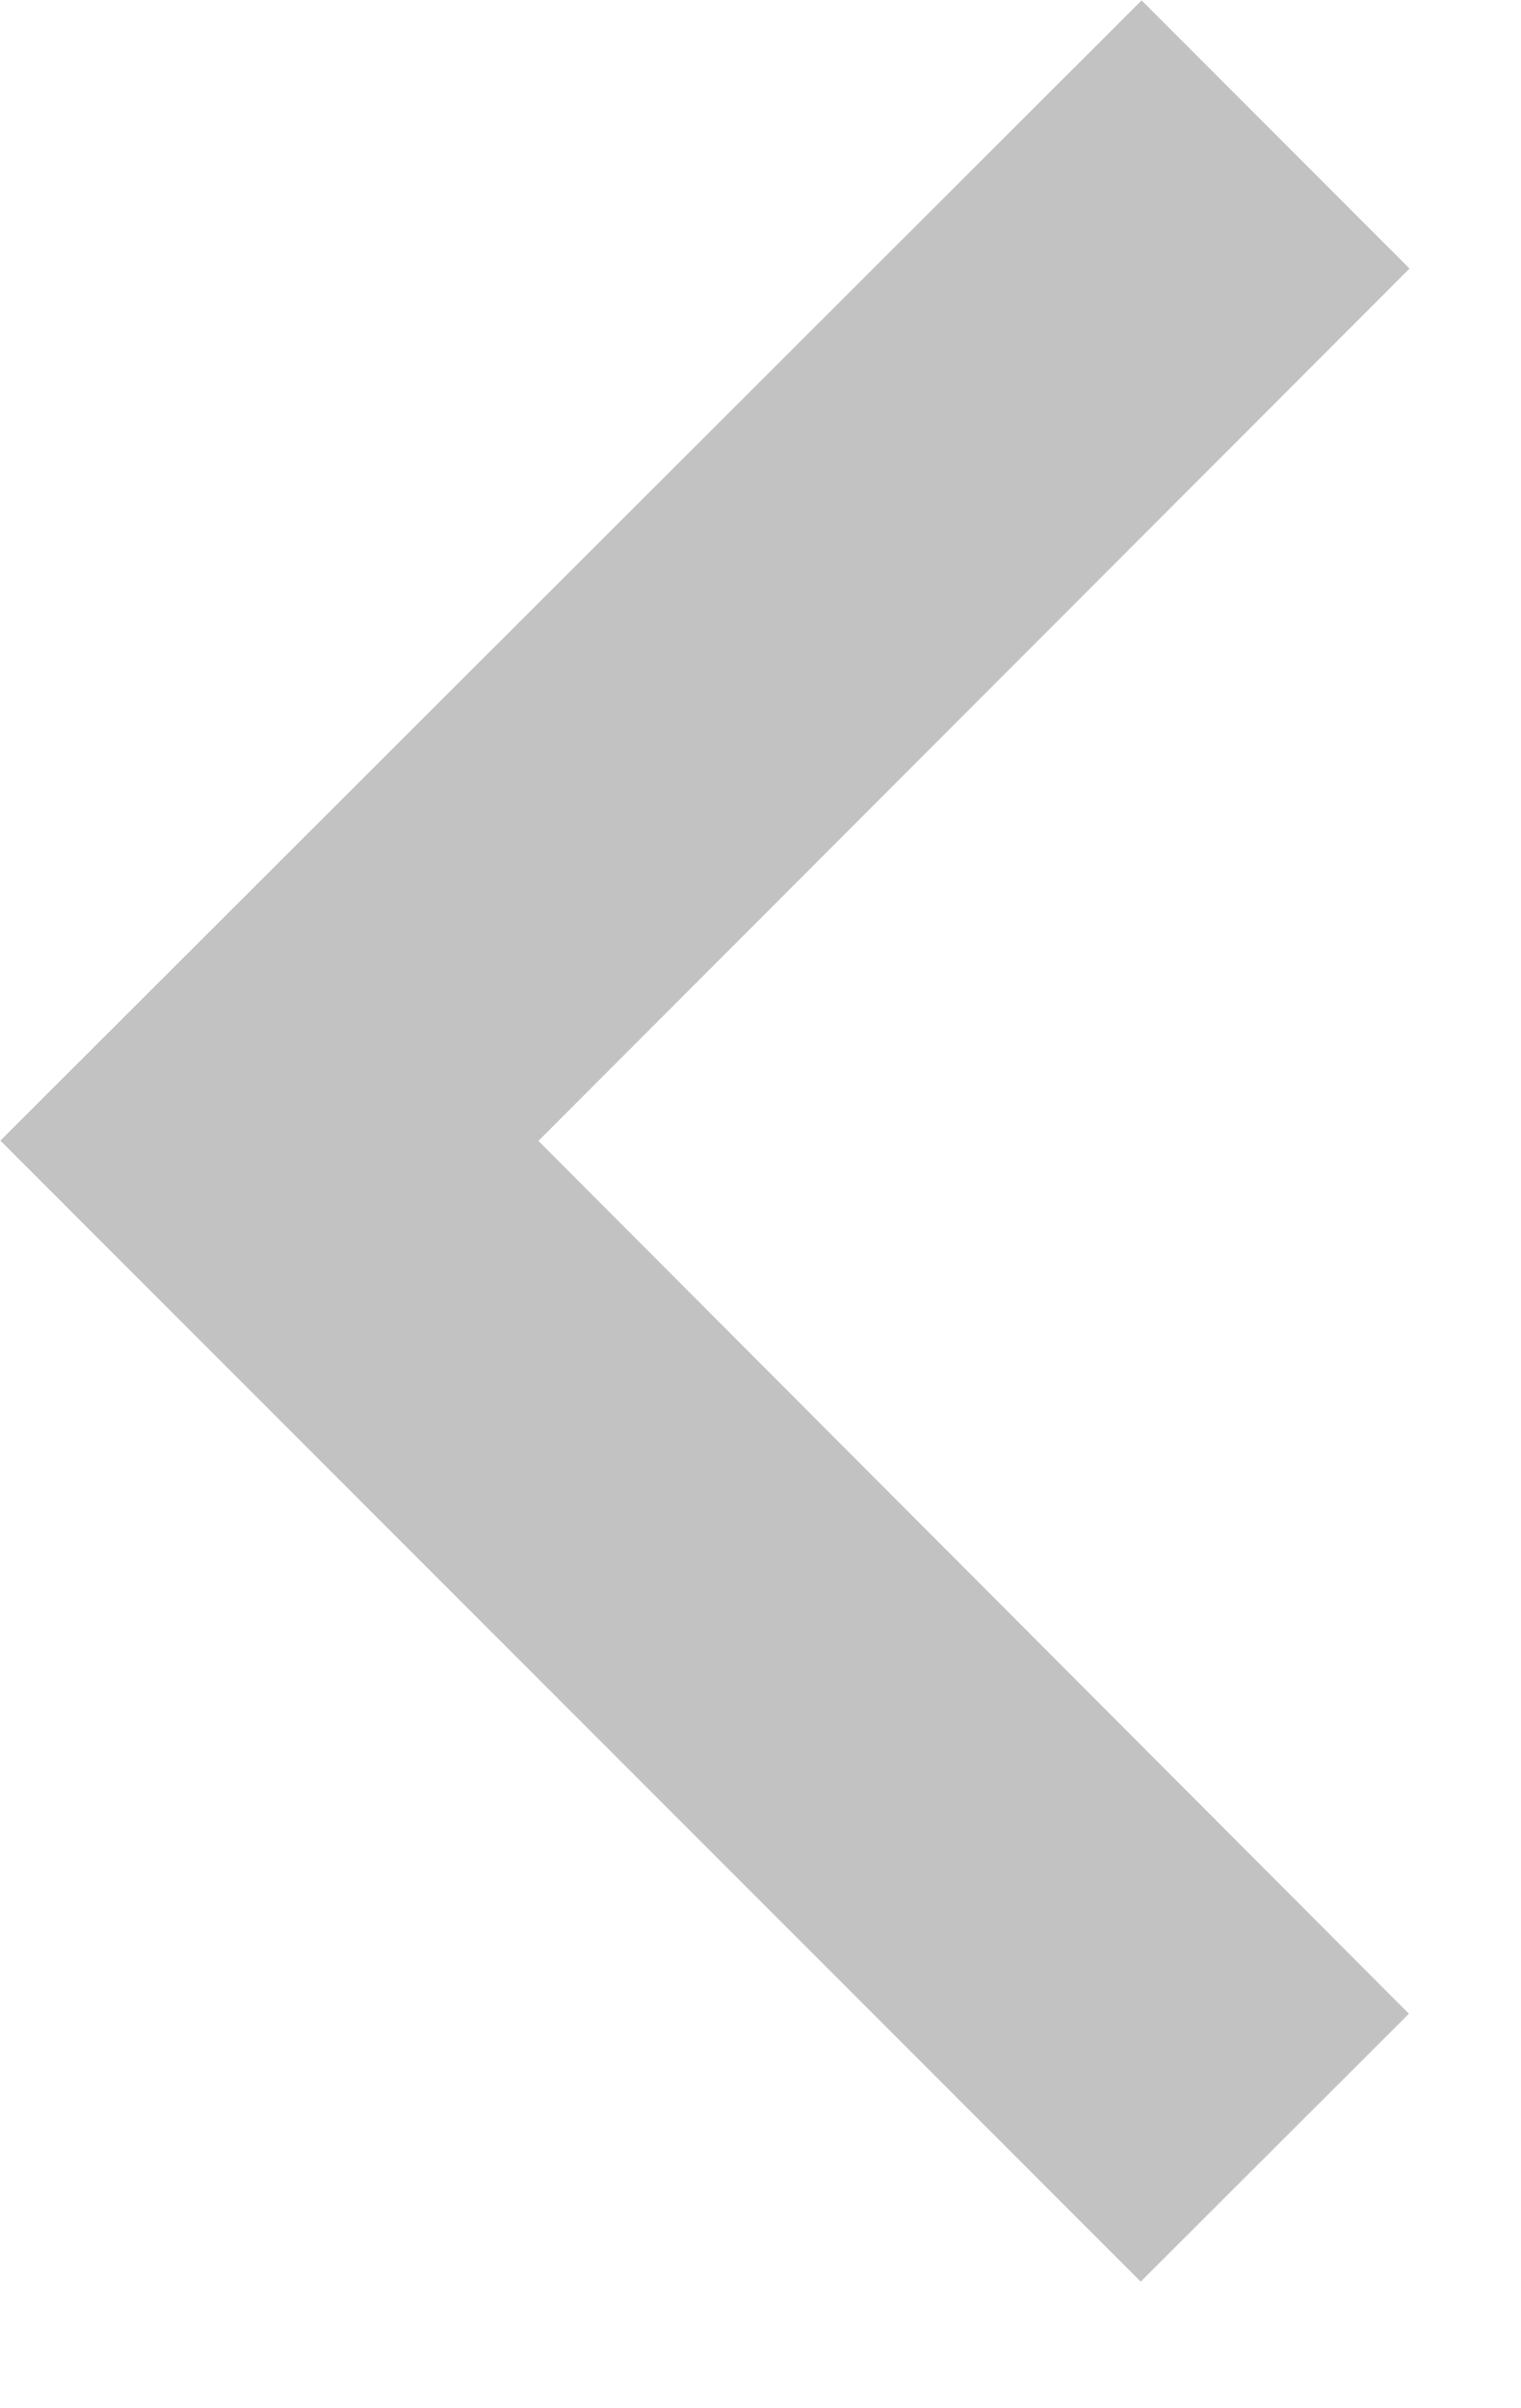
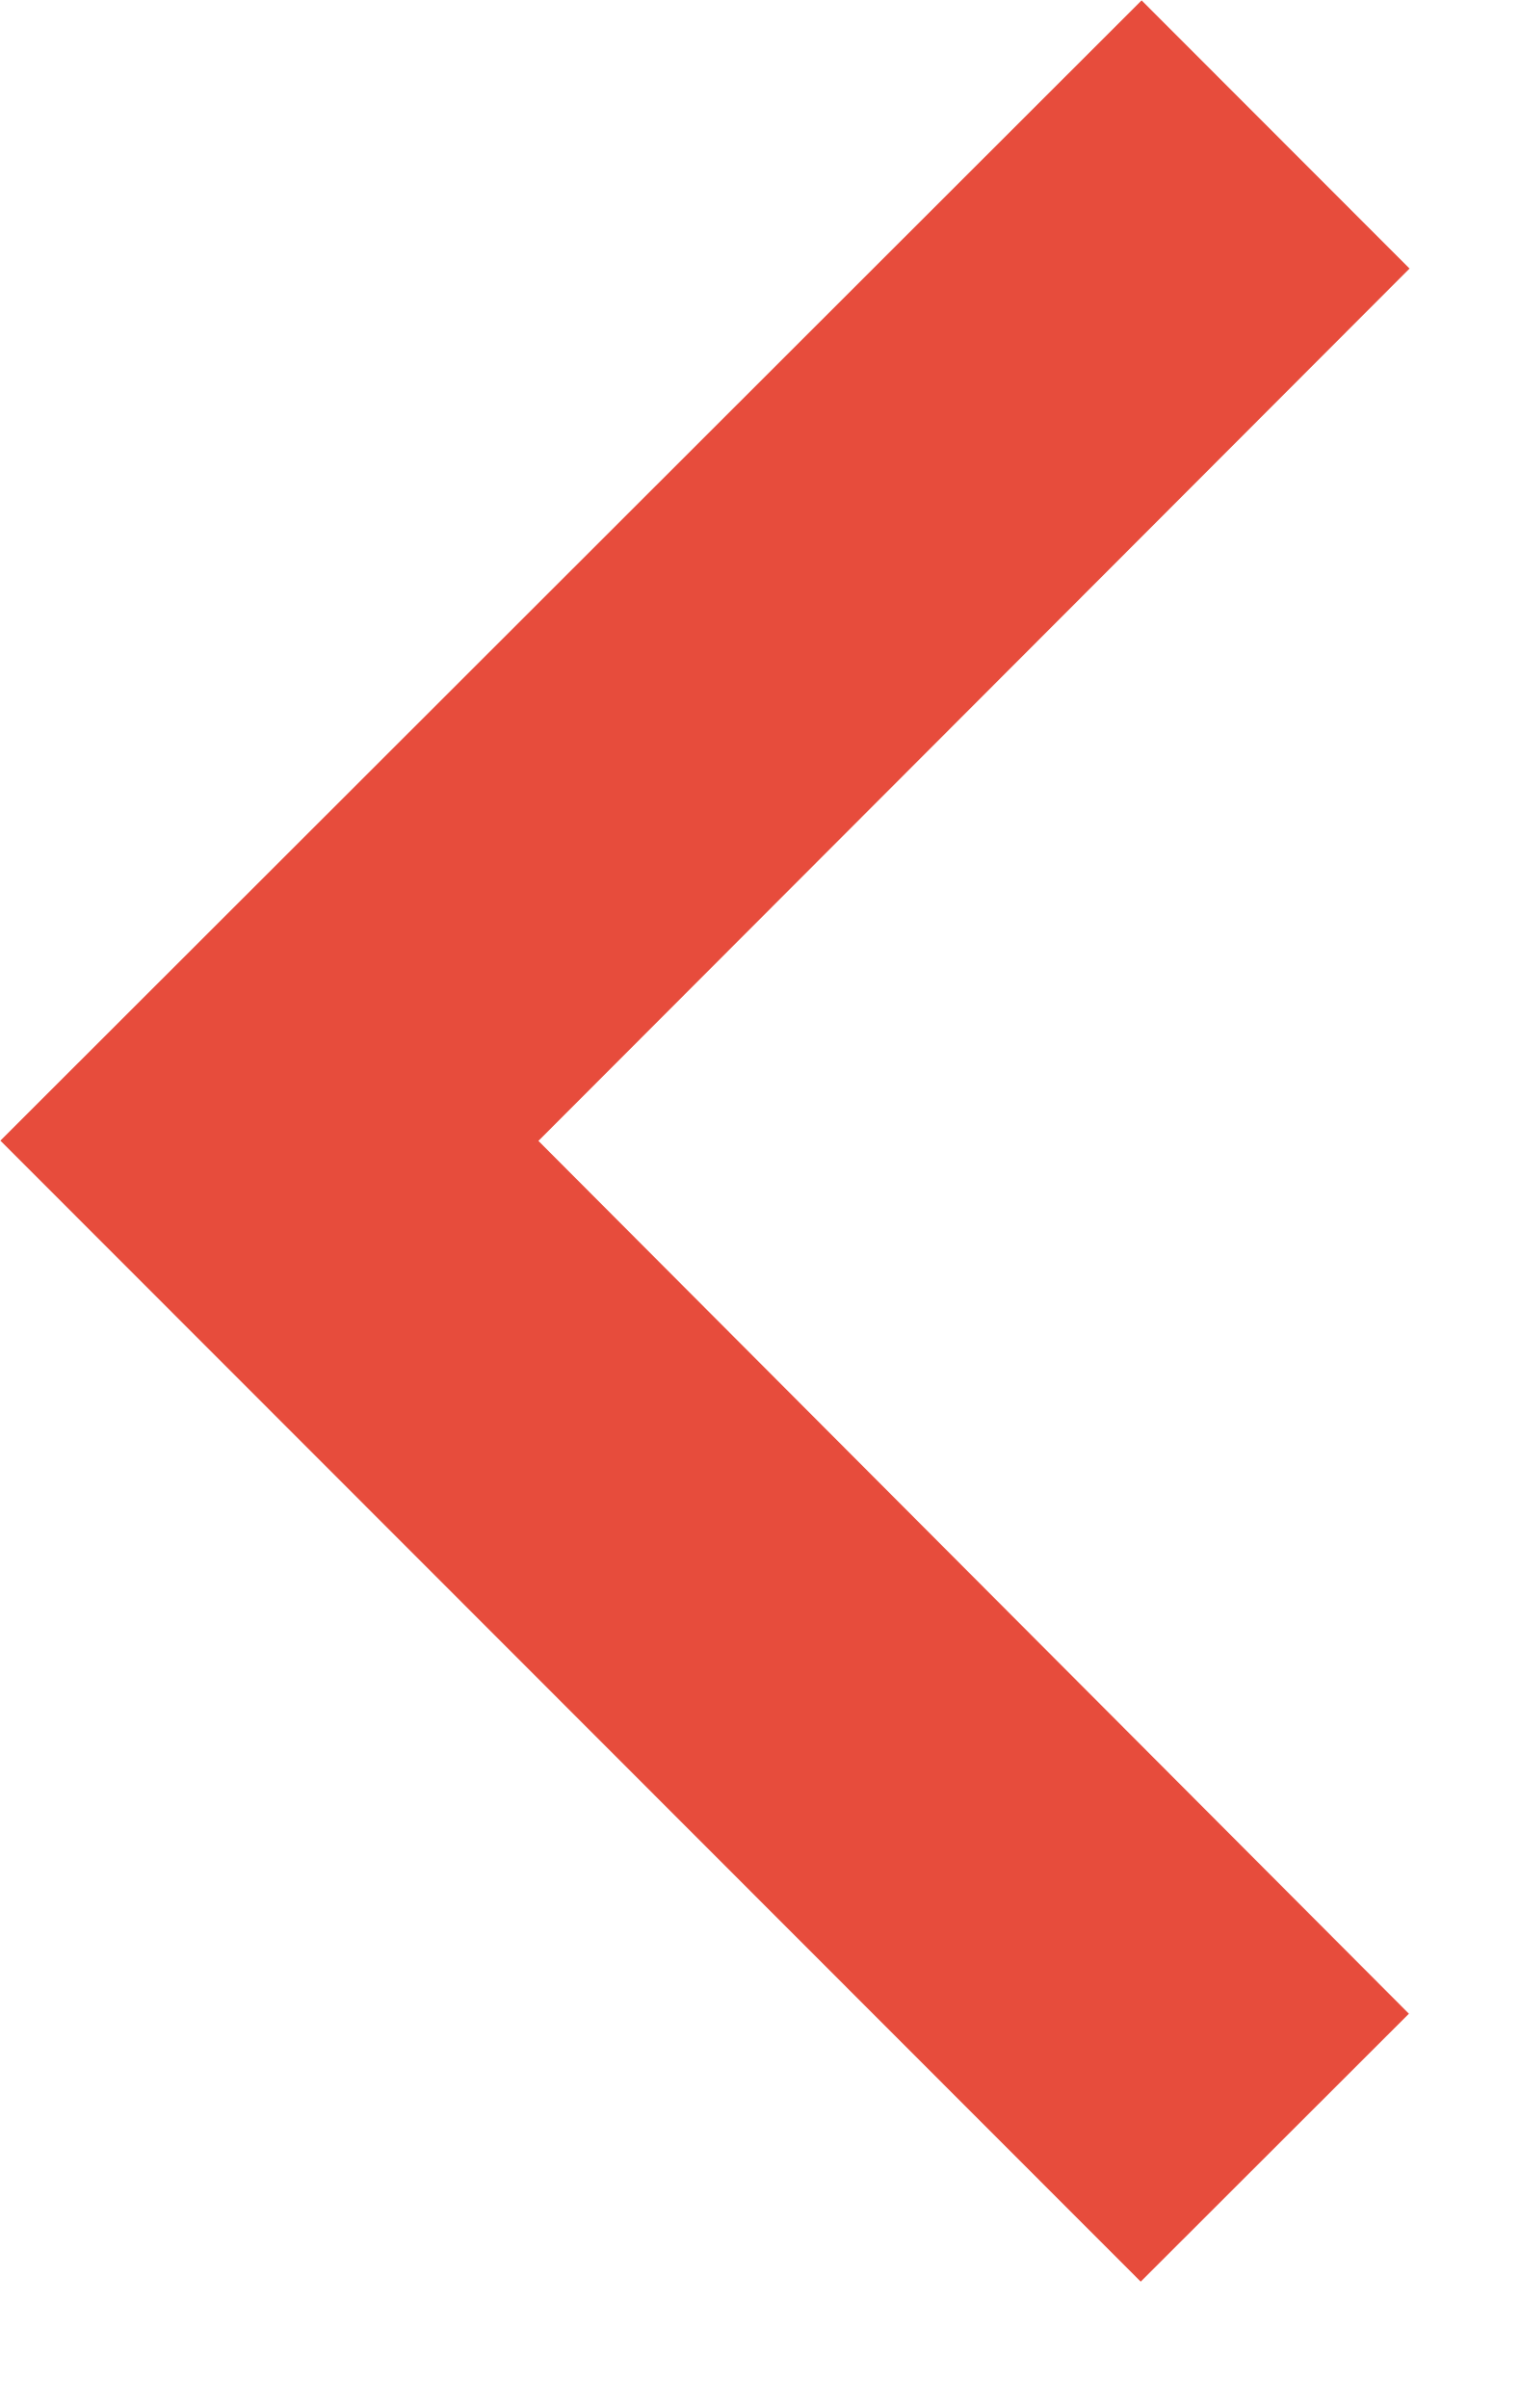
<svg xmlns="http://www.w3.org/2000/svg" width="12" height="19" viewBox="0 0 12 19" fill="none">
-   <path d="M9 18.003L11.116 15.889L4.248 9.002L11.121 2.119L9.007 0.003L0.003 9L9 18.003Z" fill="#C2C2C2" />
+   <path d="M9 18.003L11.116 15.889L4.248 9.002L11.121 2.119L9.007 0.003L0.003 9L9 18.003Z" fill="#e74c3c" />
</svg>
